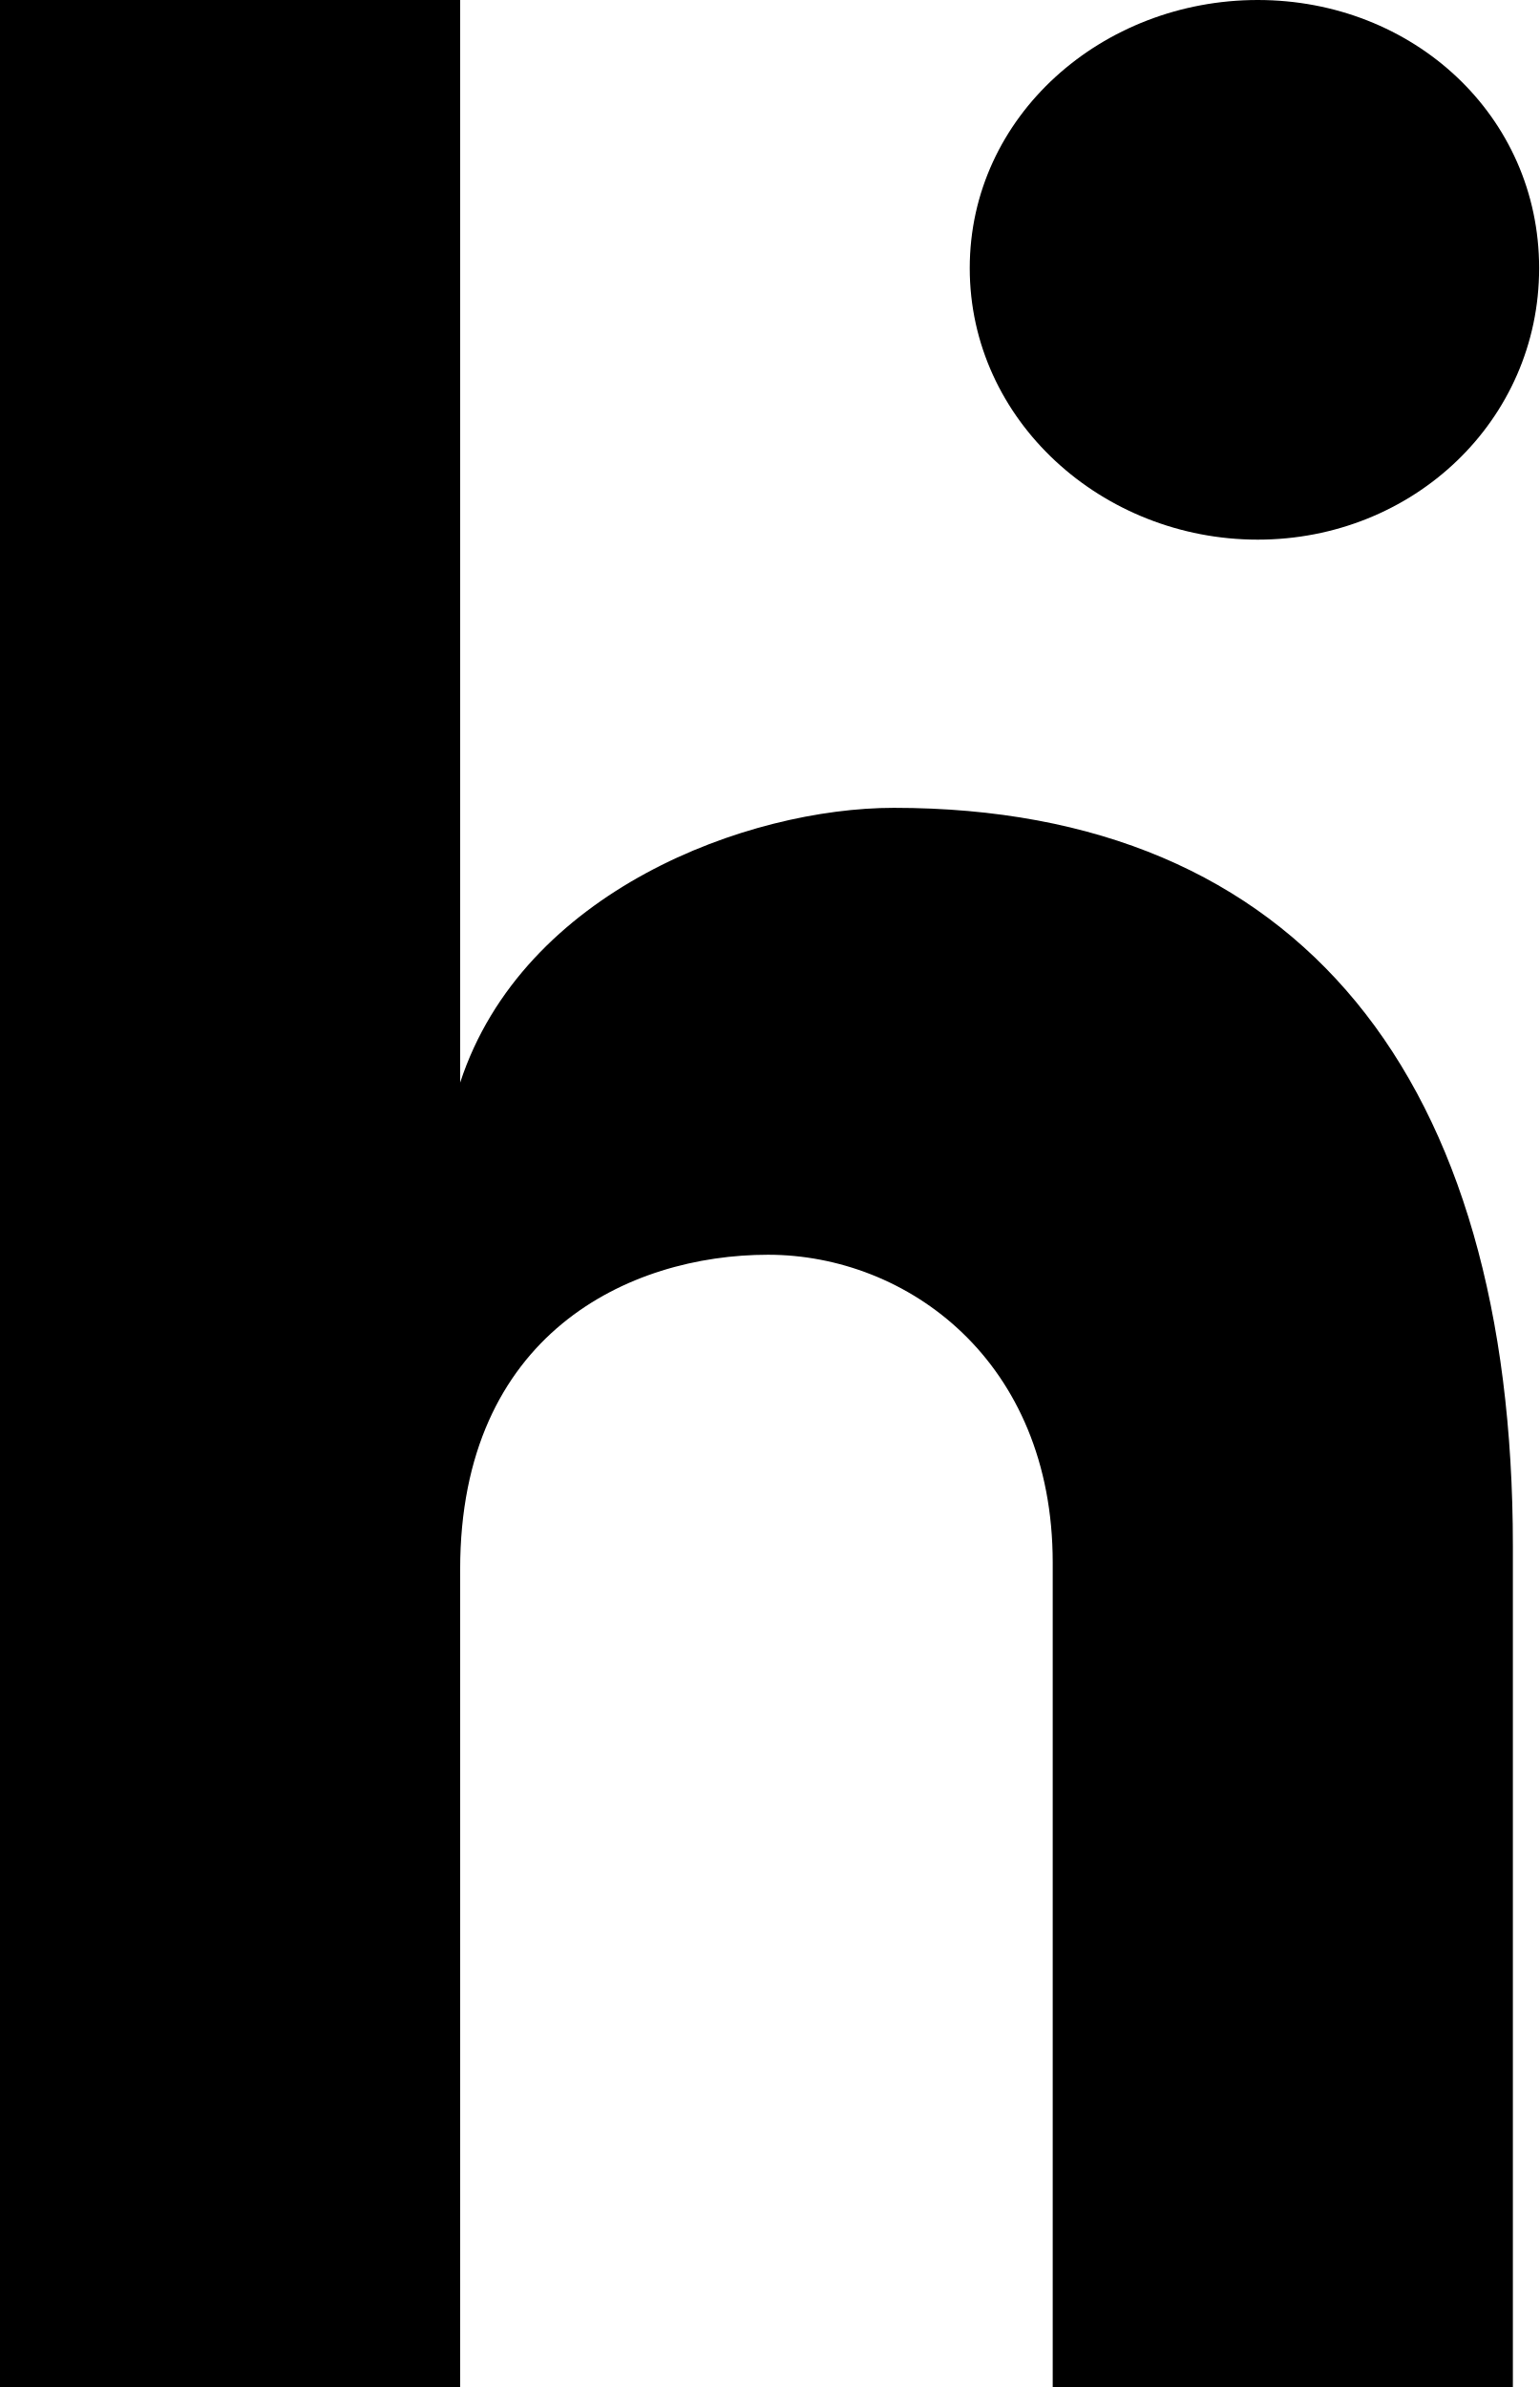
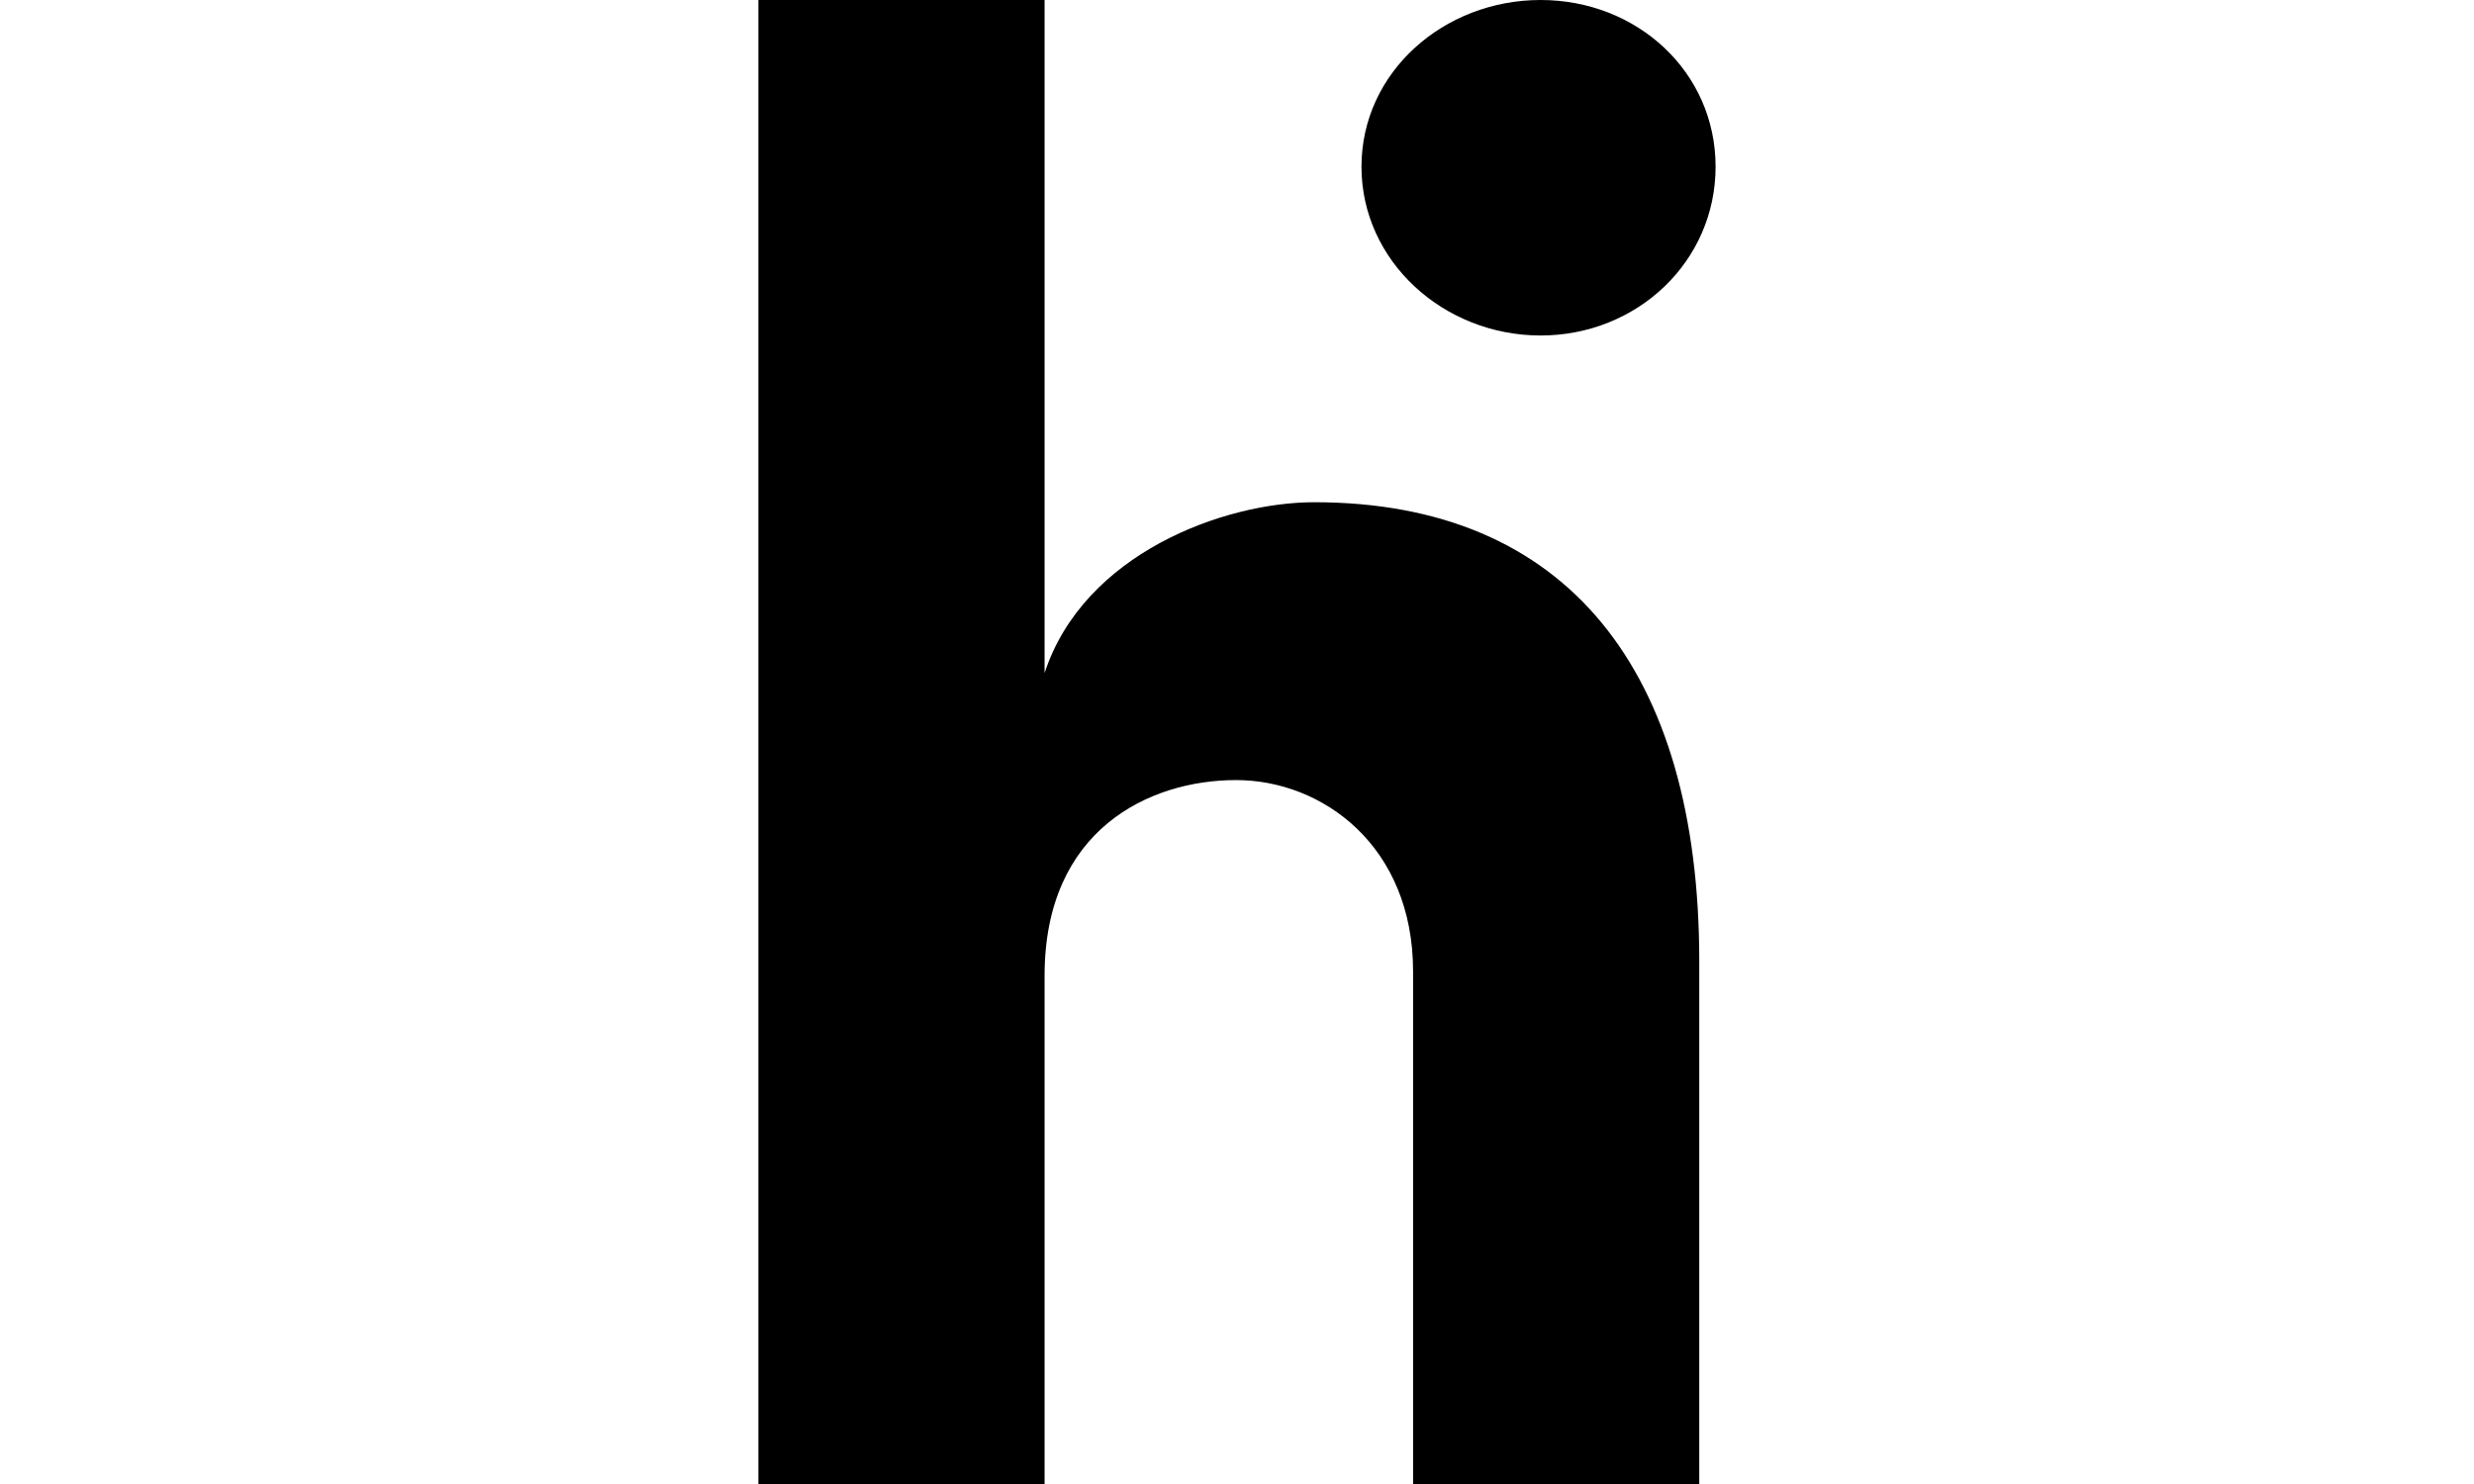
- <svg xmlns="http://www.w3.org/2000/svg" viewBox="0 0 562.23 871.88">
+ <svg xmlns="http://www.w3.org/2000/svg" width="100" height="60" viewBox="0 0 562.23 871.88">
  <g id="a" />
  <g id="b">
    <g id="c">
      <g>
        <path d="M168.09,871.88H0V0H168.09V395.43c22.97-70.14,105.2-100.36,158.41-100.36,148.74,0,226.13,99.15,226.13,269.66v307.15h-168.09v-301.11c0-73.76-53.2-112.46-103.99-112.46s-112.46,29.02-112.46,114.88v298.69Z" />
        <path d="M459.43,0c56.83,0,102.79,42.33,102.79,97.95s-45.96,99.16-102.79,99.16-105.2-43.54-105.2-99.16S402.6,0,459.43,0Z" />
      </g>
    </g>
  </g>
</svg>
